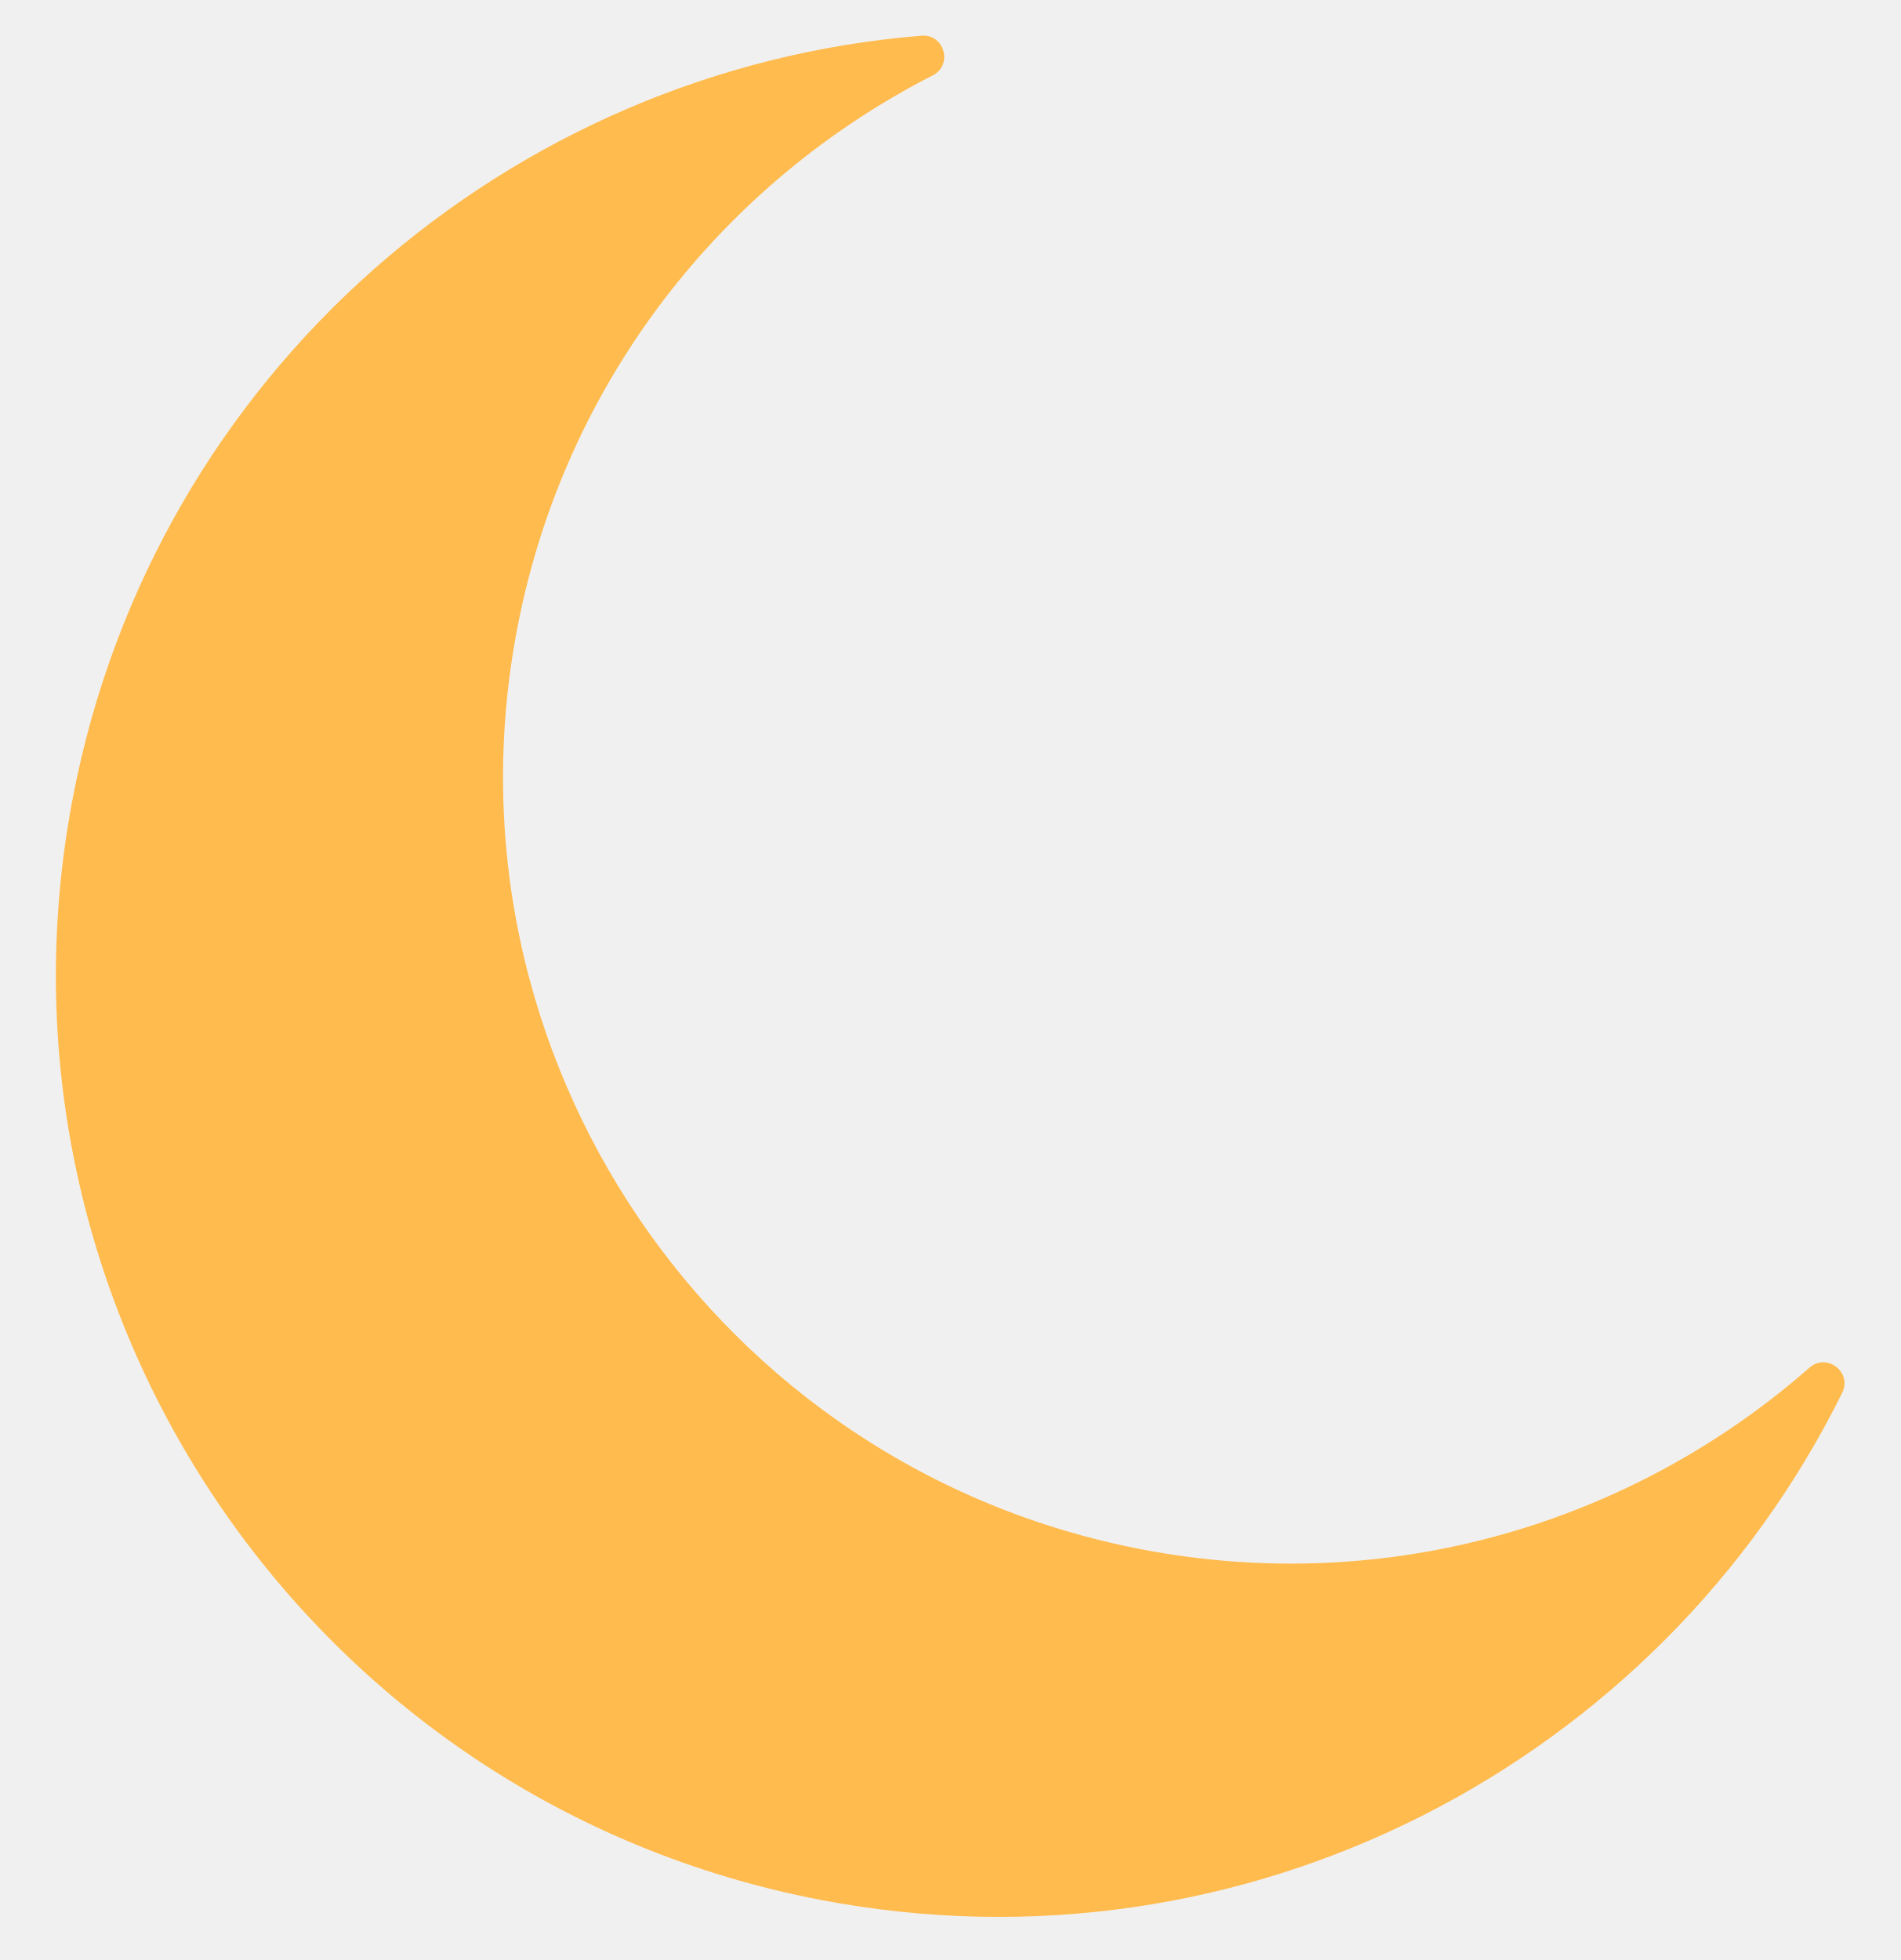
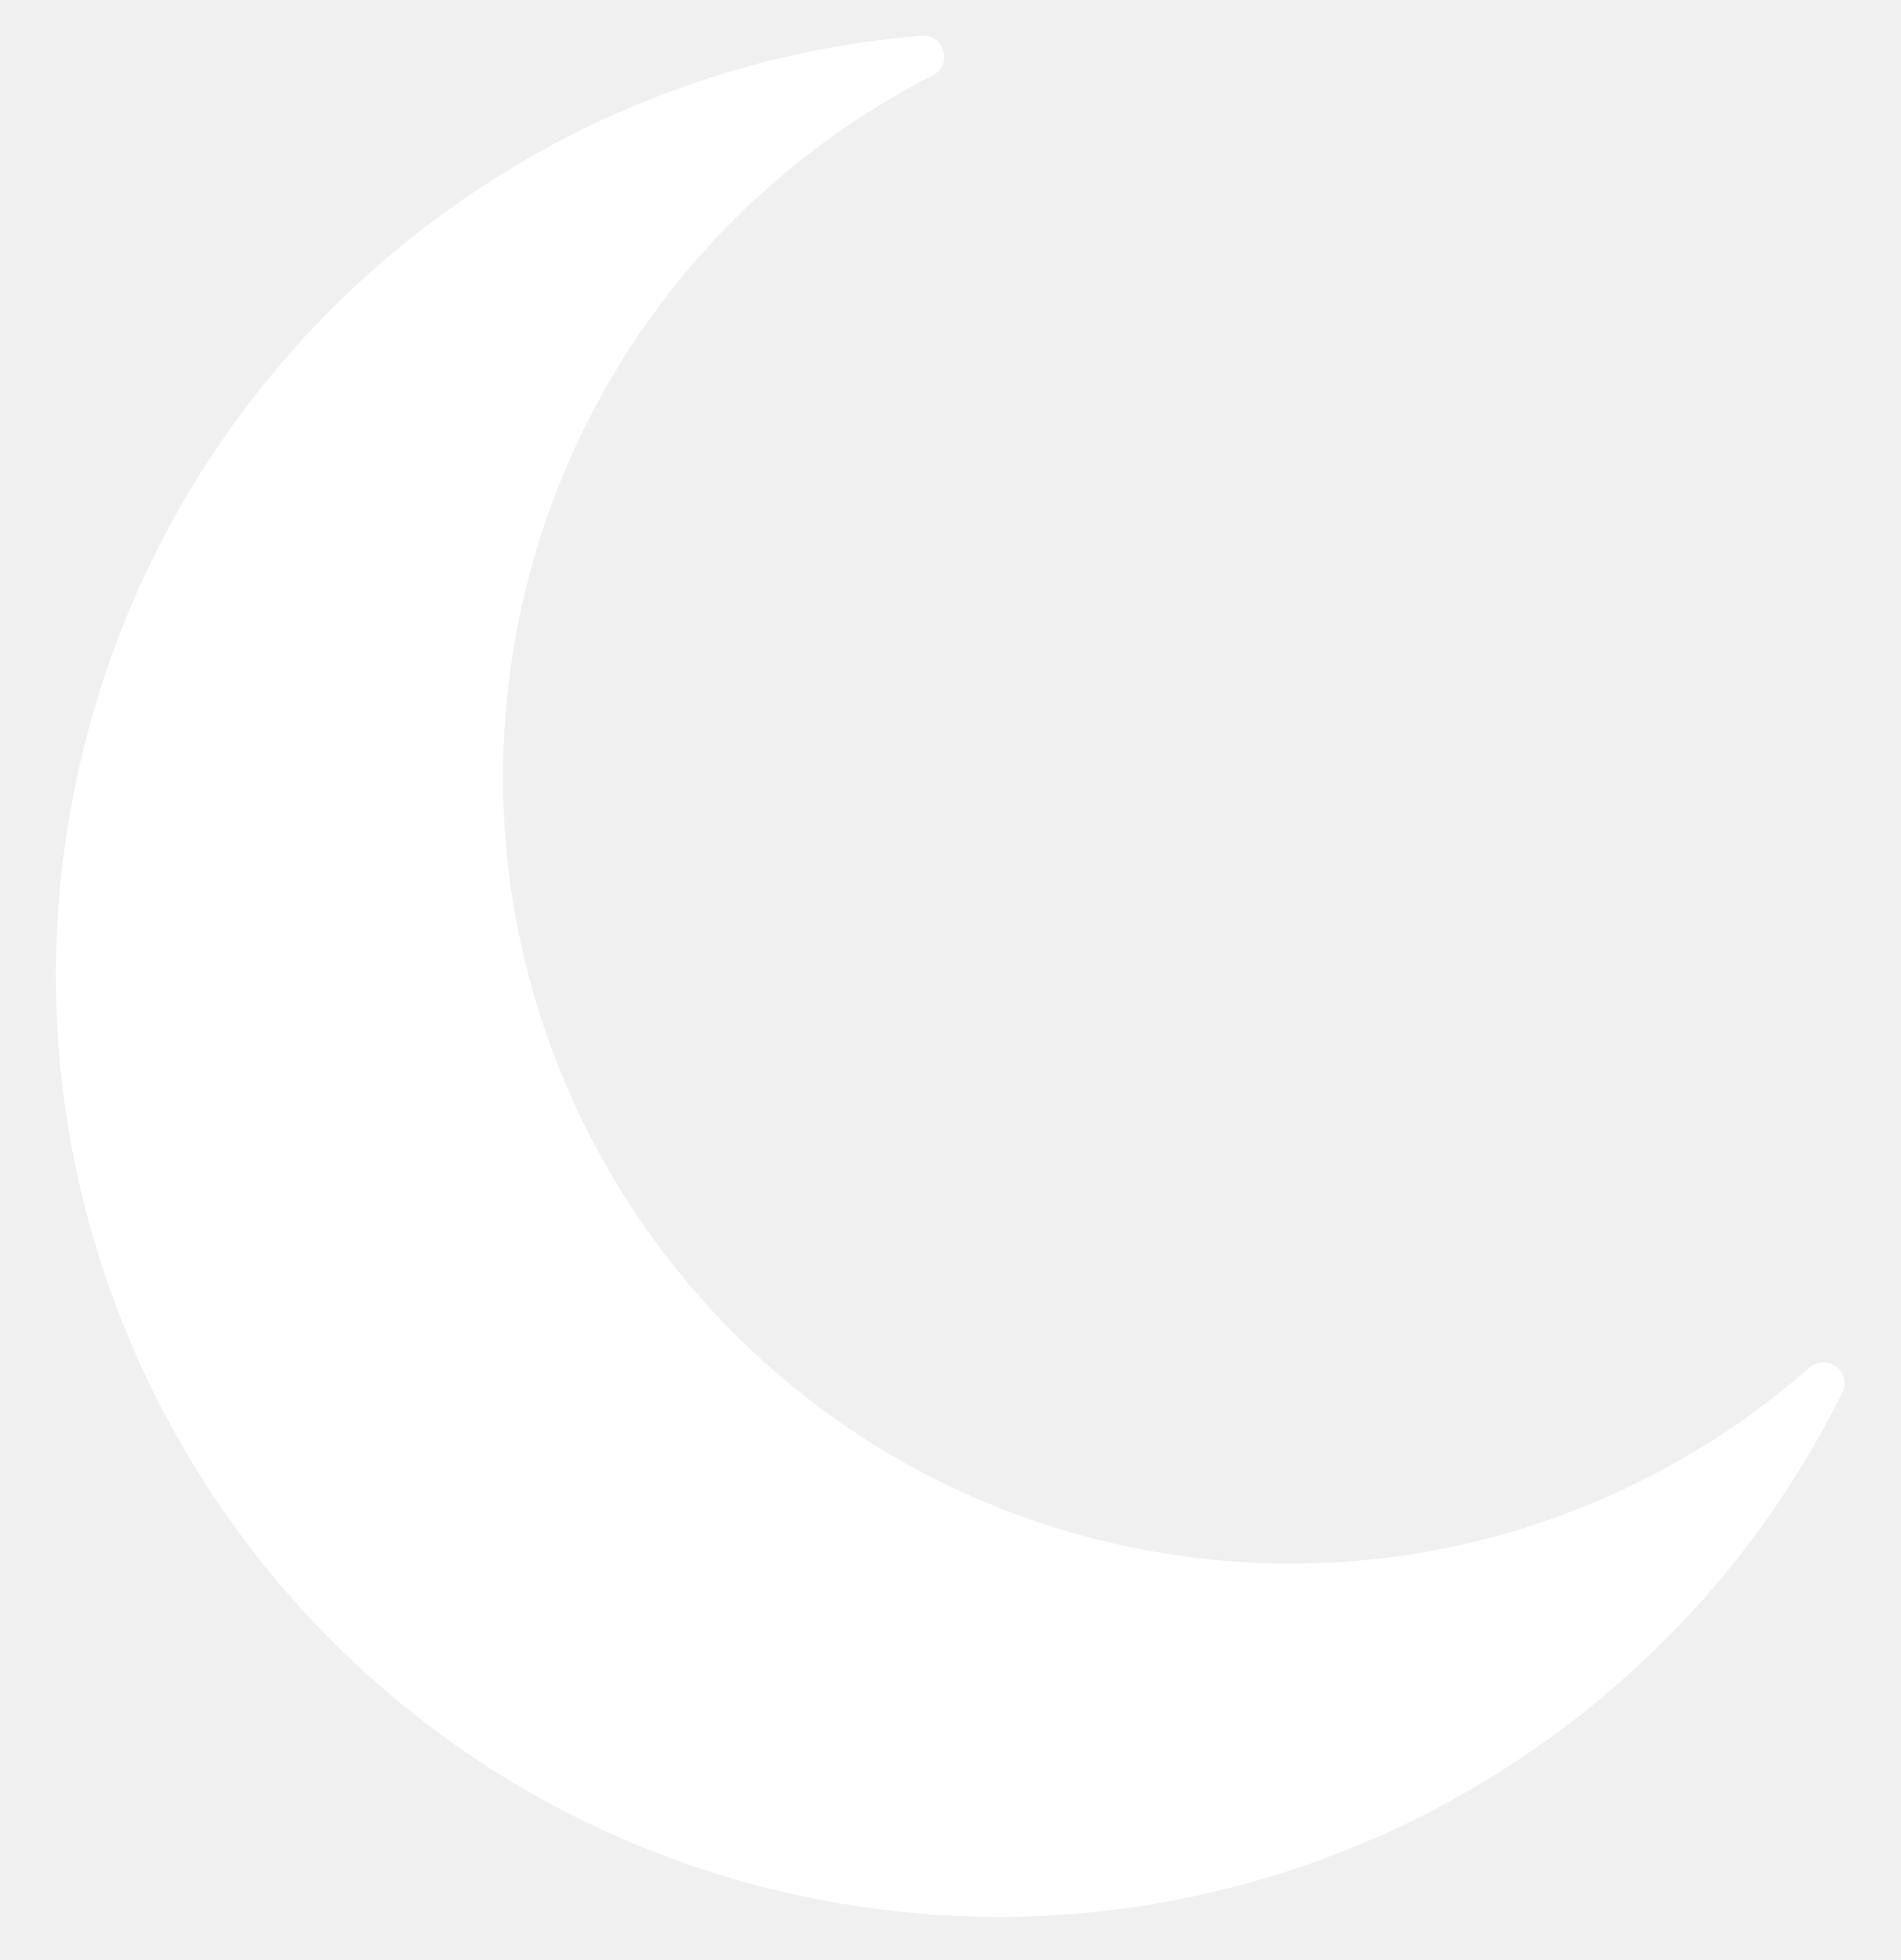
<svg xmlns="http://www.w3.org/2000/svg" version="1.1" x="0px" y="0px" viewBox="300 200 1600 1650" style="enable-background:new 0 0 2200 2200;" xml:space="preserve">
  <g id="Objects">
    <g>
      <g>
-         <path style="fill:#FFBB4D;" d="M1823.412,1351.37c14.57-12.786,36.169,3.725,27.579,21.103     c-154.05,311.659-501.954,495.517-860,426.943c-430.115-82.388-712.016-497.85-629.639-927.976     c68.574-358.045,367.968-613.385,714.493-641.374c19.322-1.561,26.684,24.611,9.419,33.425     c-175.785,89.742-309.796,256.771-349.802,465.626c-68.824,359.331,166.684,706.429,526.015,775.243     C1470.334,1544.367,1675.061,1481.561,1823.412,1351.37z" />
+         <path style="fill:#FFF;" d="M1823.412,1351.37c14.57-12.786,36.169,3.725,27.579,21.103     c-154.05,311.659-501.954,495.517-860,426.943c-430.115-82.388-712.016-497.85-629.639-927.976     c68.574-358.045,367.968-613.385,714.493-641.374c19.322-1.561,26.684,24.611,9.419,33.425     c-175.785,89.742-309.796,256.771-349.802,465.626c-68.824,359.331,166.684,706.429,526.015,775.243     C1470.334,1544.367,1675.061,1481.561,1823.412,1351.37z" />
      </g>
    </g>
  </g>
</svg>
